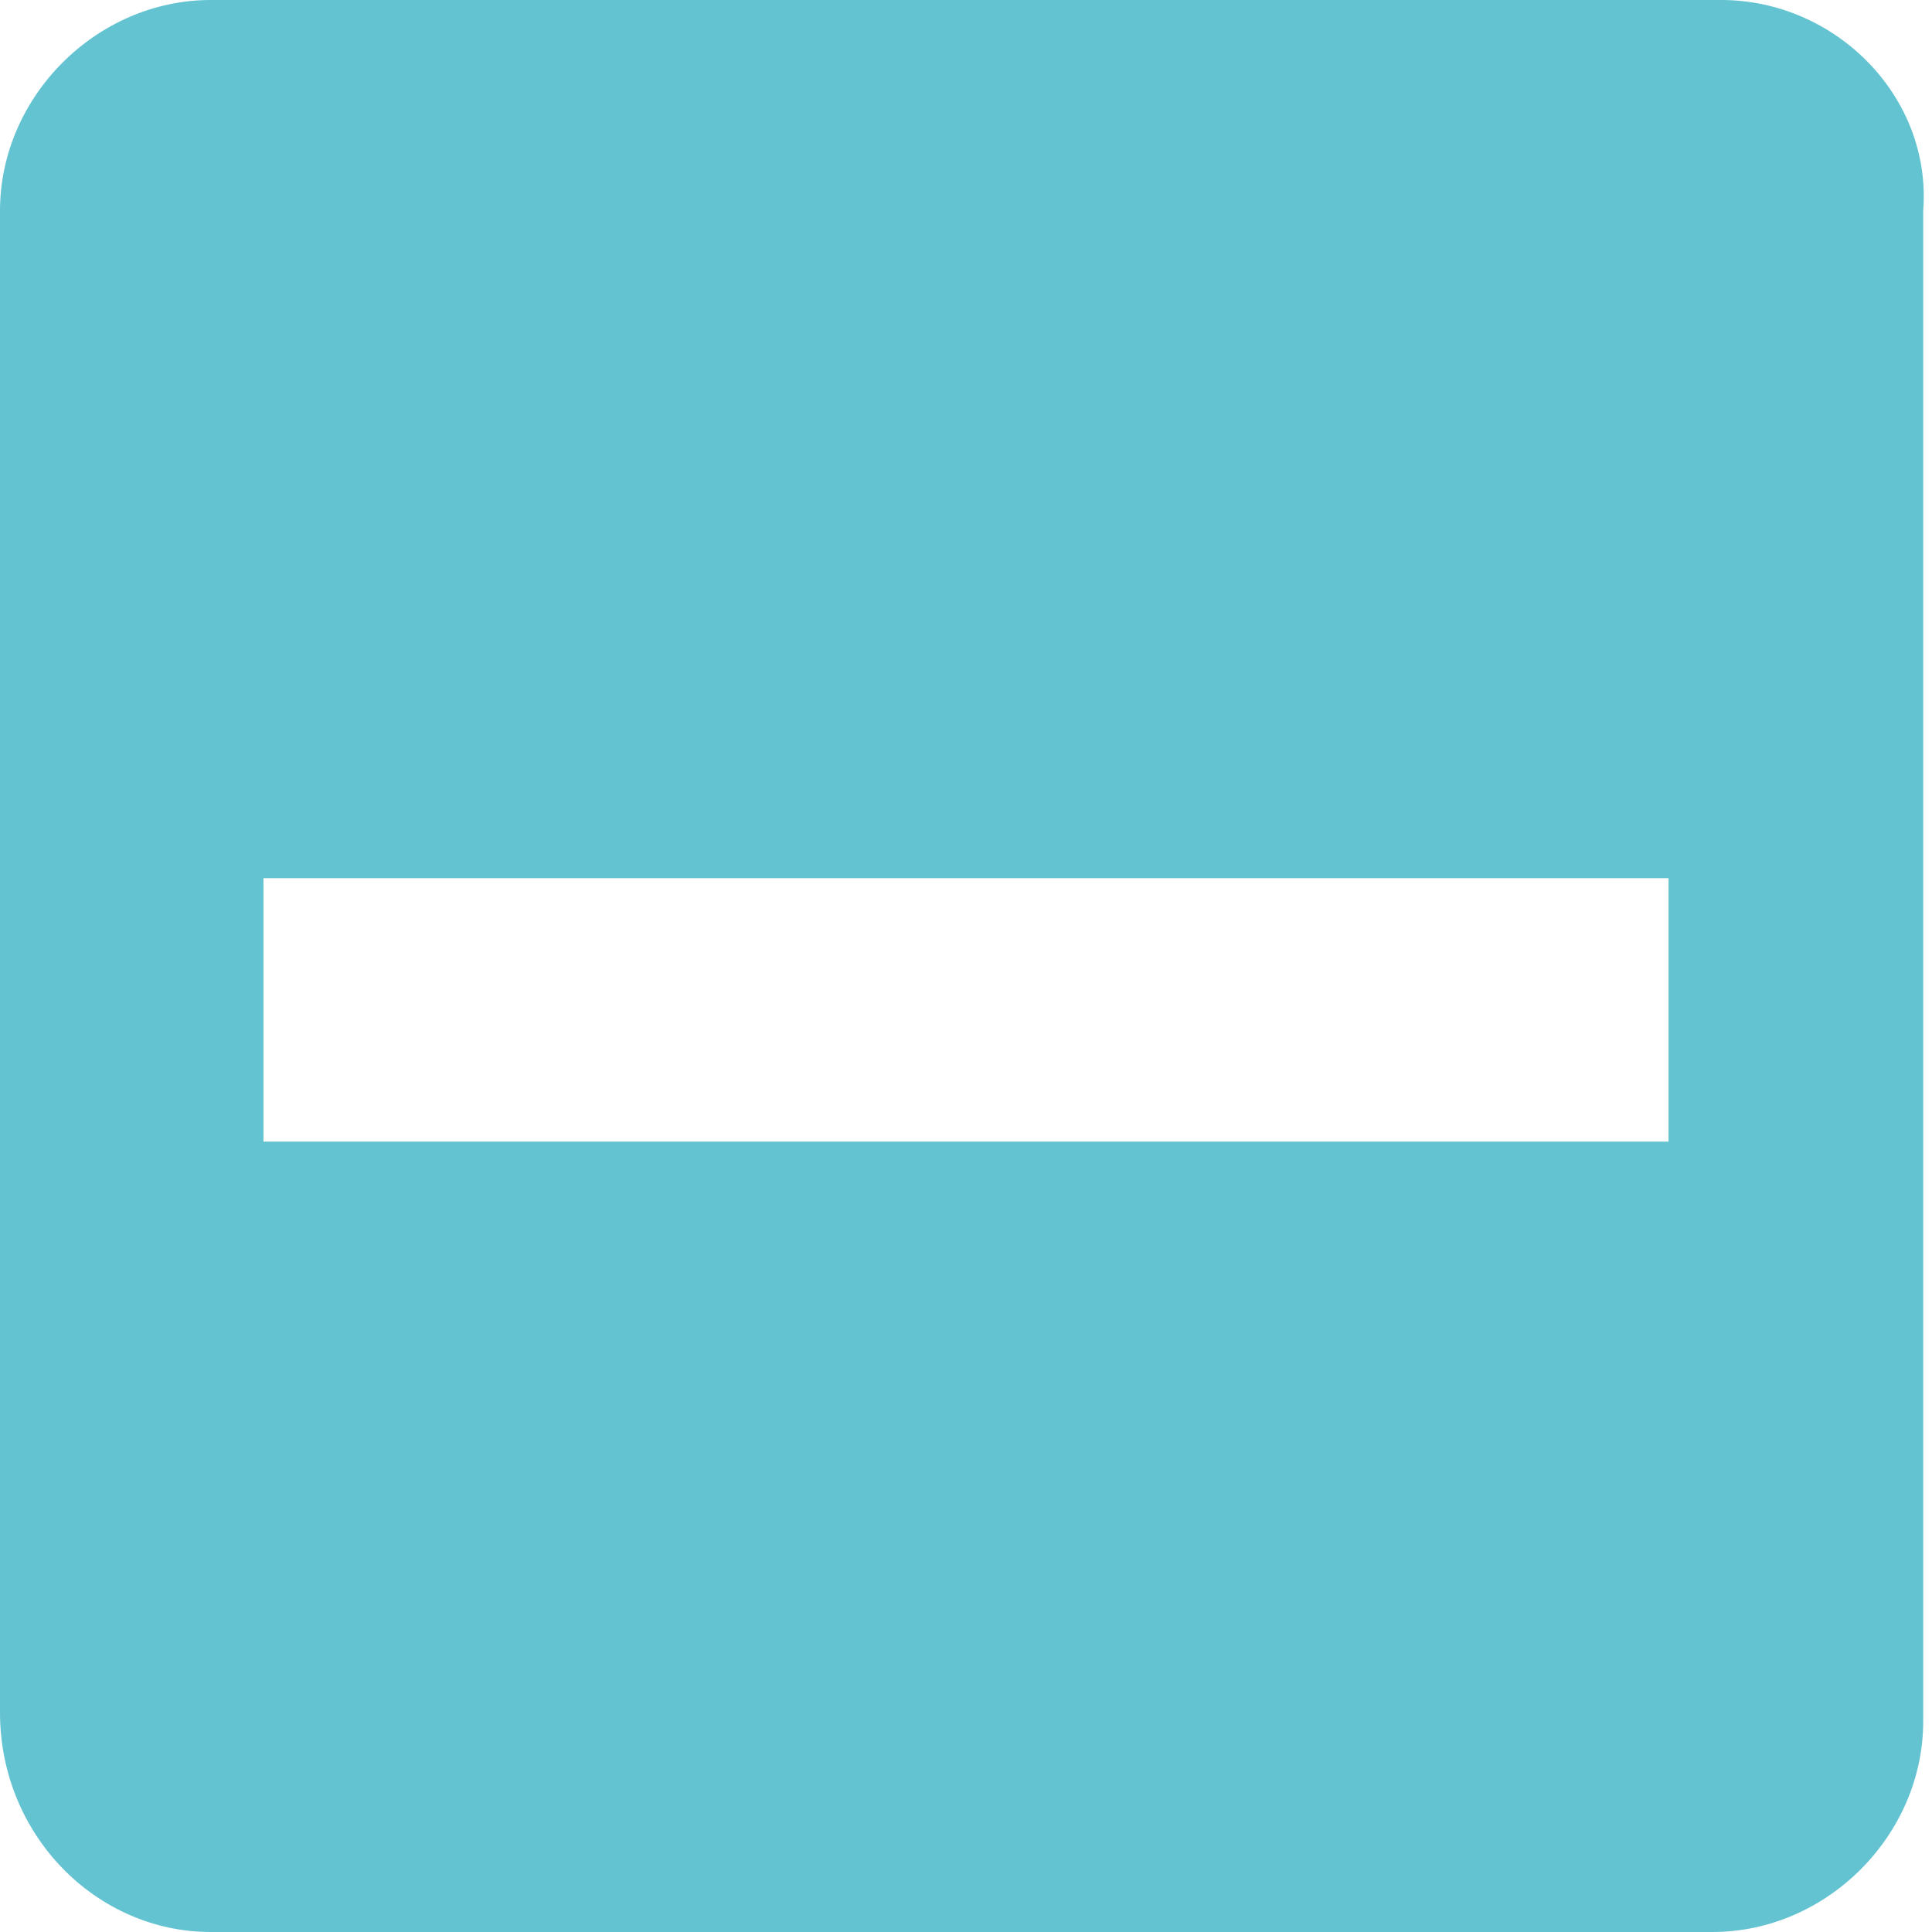
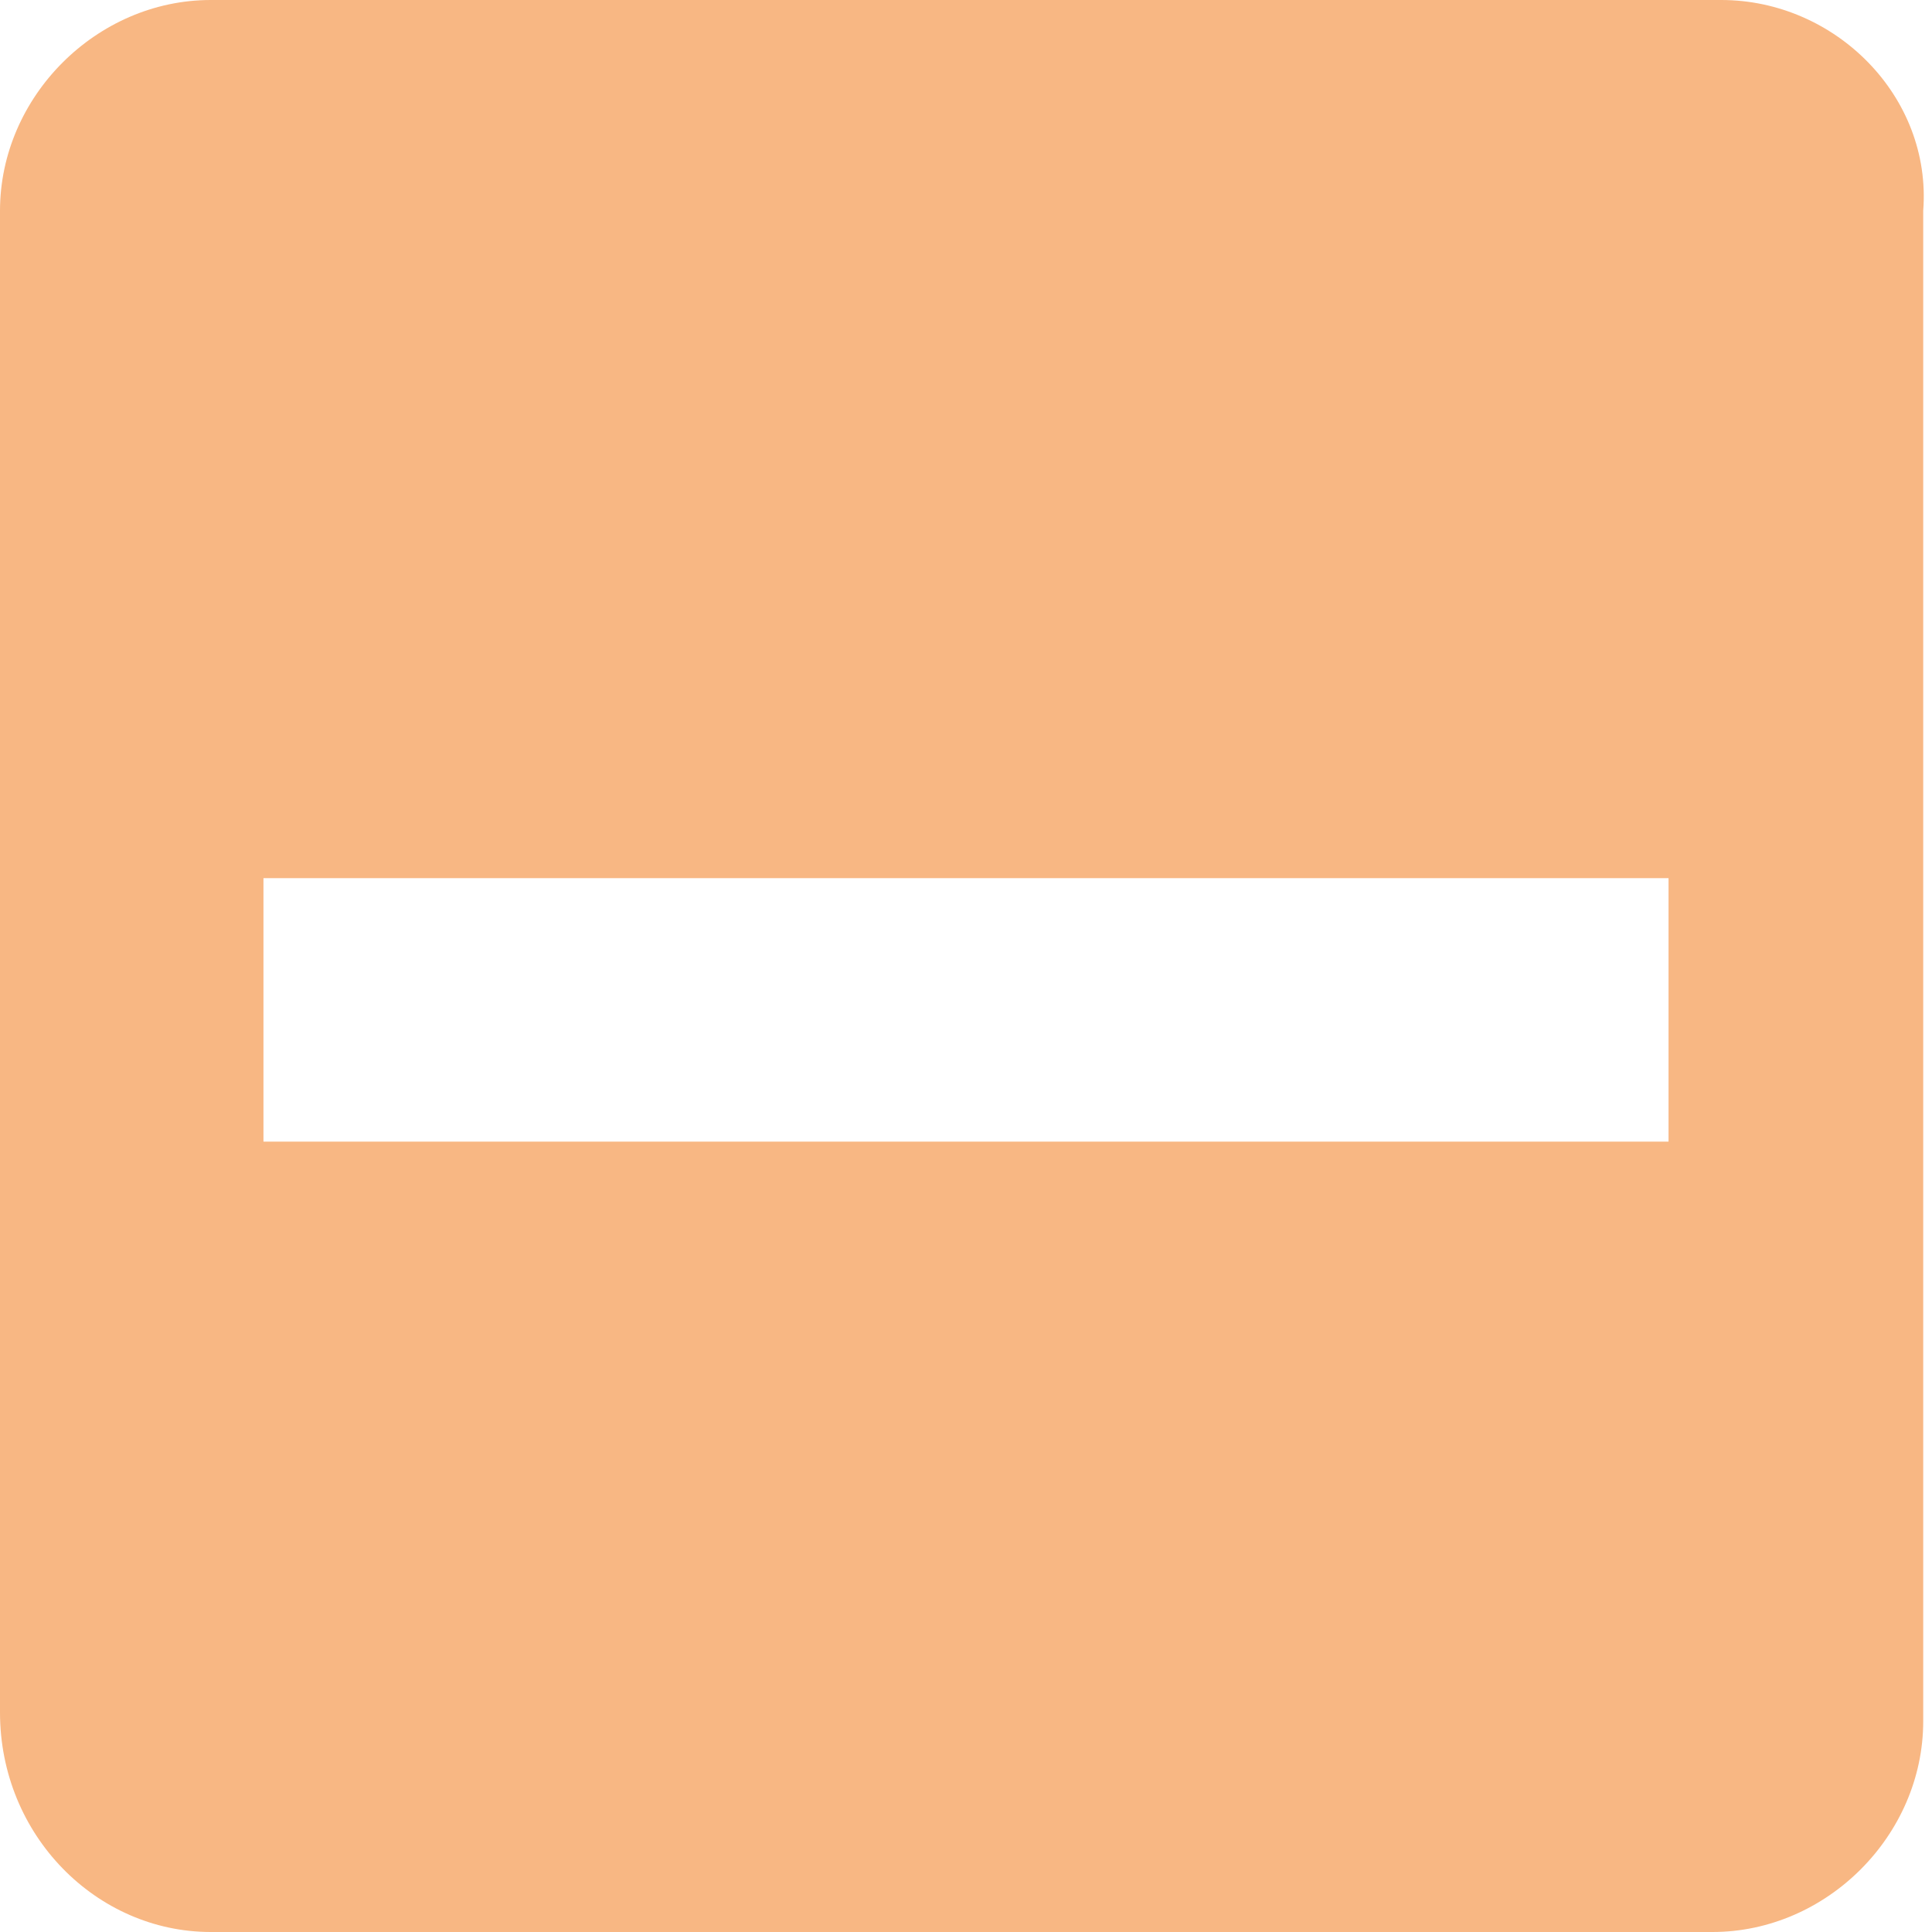
<svg xmlns="http://www.w3.org/2000/svg" version="1.1" id="Layer_1" x="0px" y="0px" viewBox="0 0 22 22" style="enable-background:new 0 0 22 22;" xml:space="preserve">
  <style type="text/css">
- 	.st0{fill-rule:evenodd;clip-rule:evenodd;fill:#63C3D1;}
+ 	.st0{fill-rule:evenodd;clip-rule:evenodd;fill:#F8B783;}
	.st1{fill:none;}
</style>
  <g id="Page-1">
    <g id="ic-check-active" transform="translate(-1, -1)">
      <g id="Group_8199" transform="translate(1, 1)">
        <path id="check_on_light" class="st0" d="M19.6,0H2.4C1.1,0,0,1.1,0,2.4v17.1C0,20.9,1.1,22,2.4,22h17.1c1.3,0,2.4-1.1,2.4-2.4     V2.4C22,1.1,20.9,0,19.6,0z M3,10h16v3H3V10z" />
      </g>
      <polygon id="Rectangle_4538" class="st1" points="0,0 24,0 24,24 0,24   " />
    </g>
  </g>
</svg>
